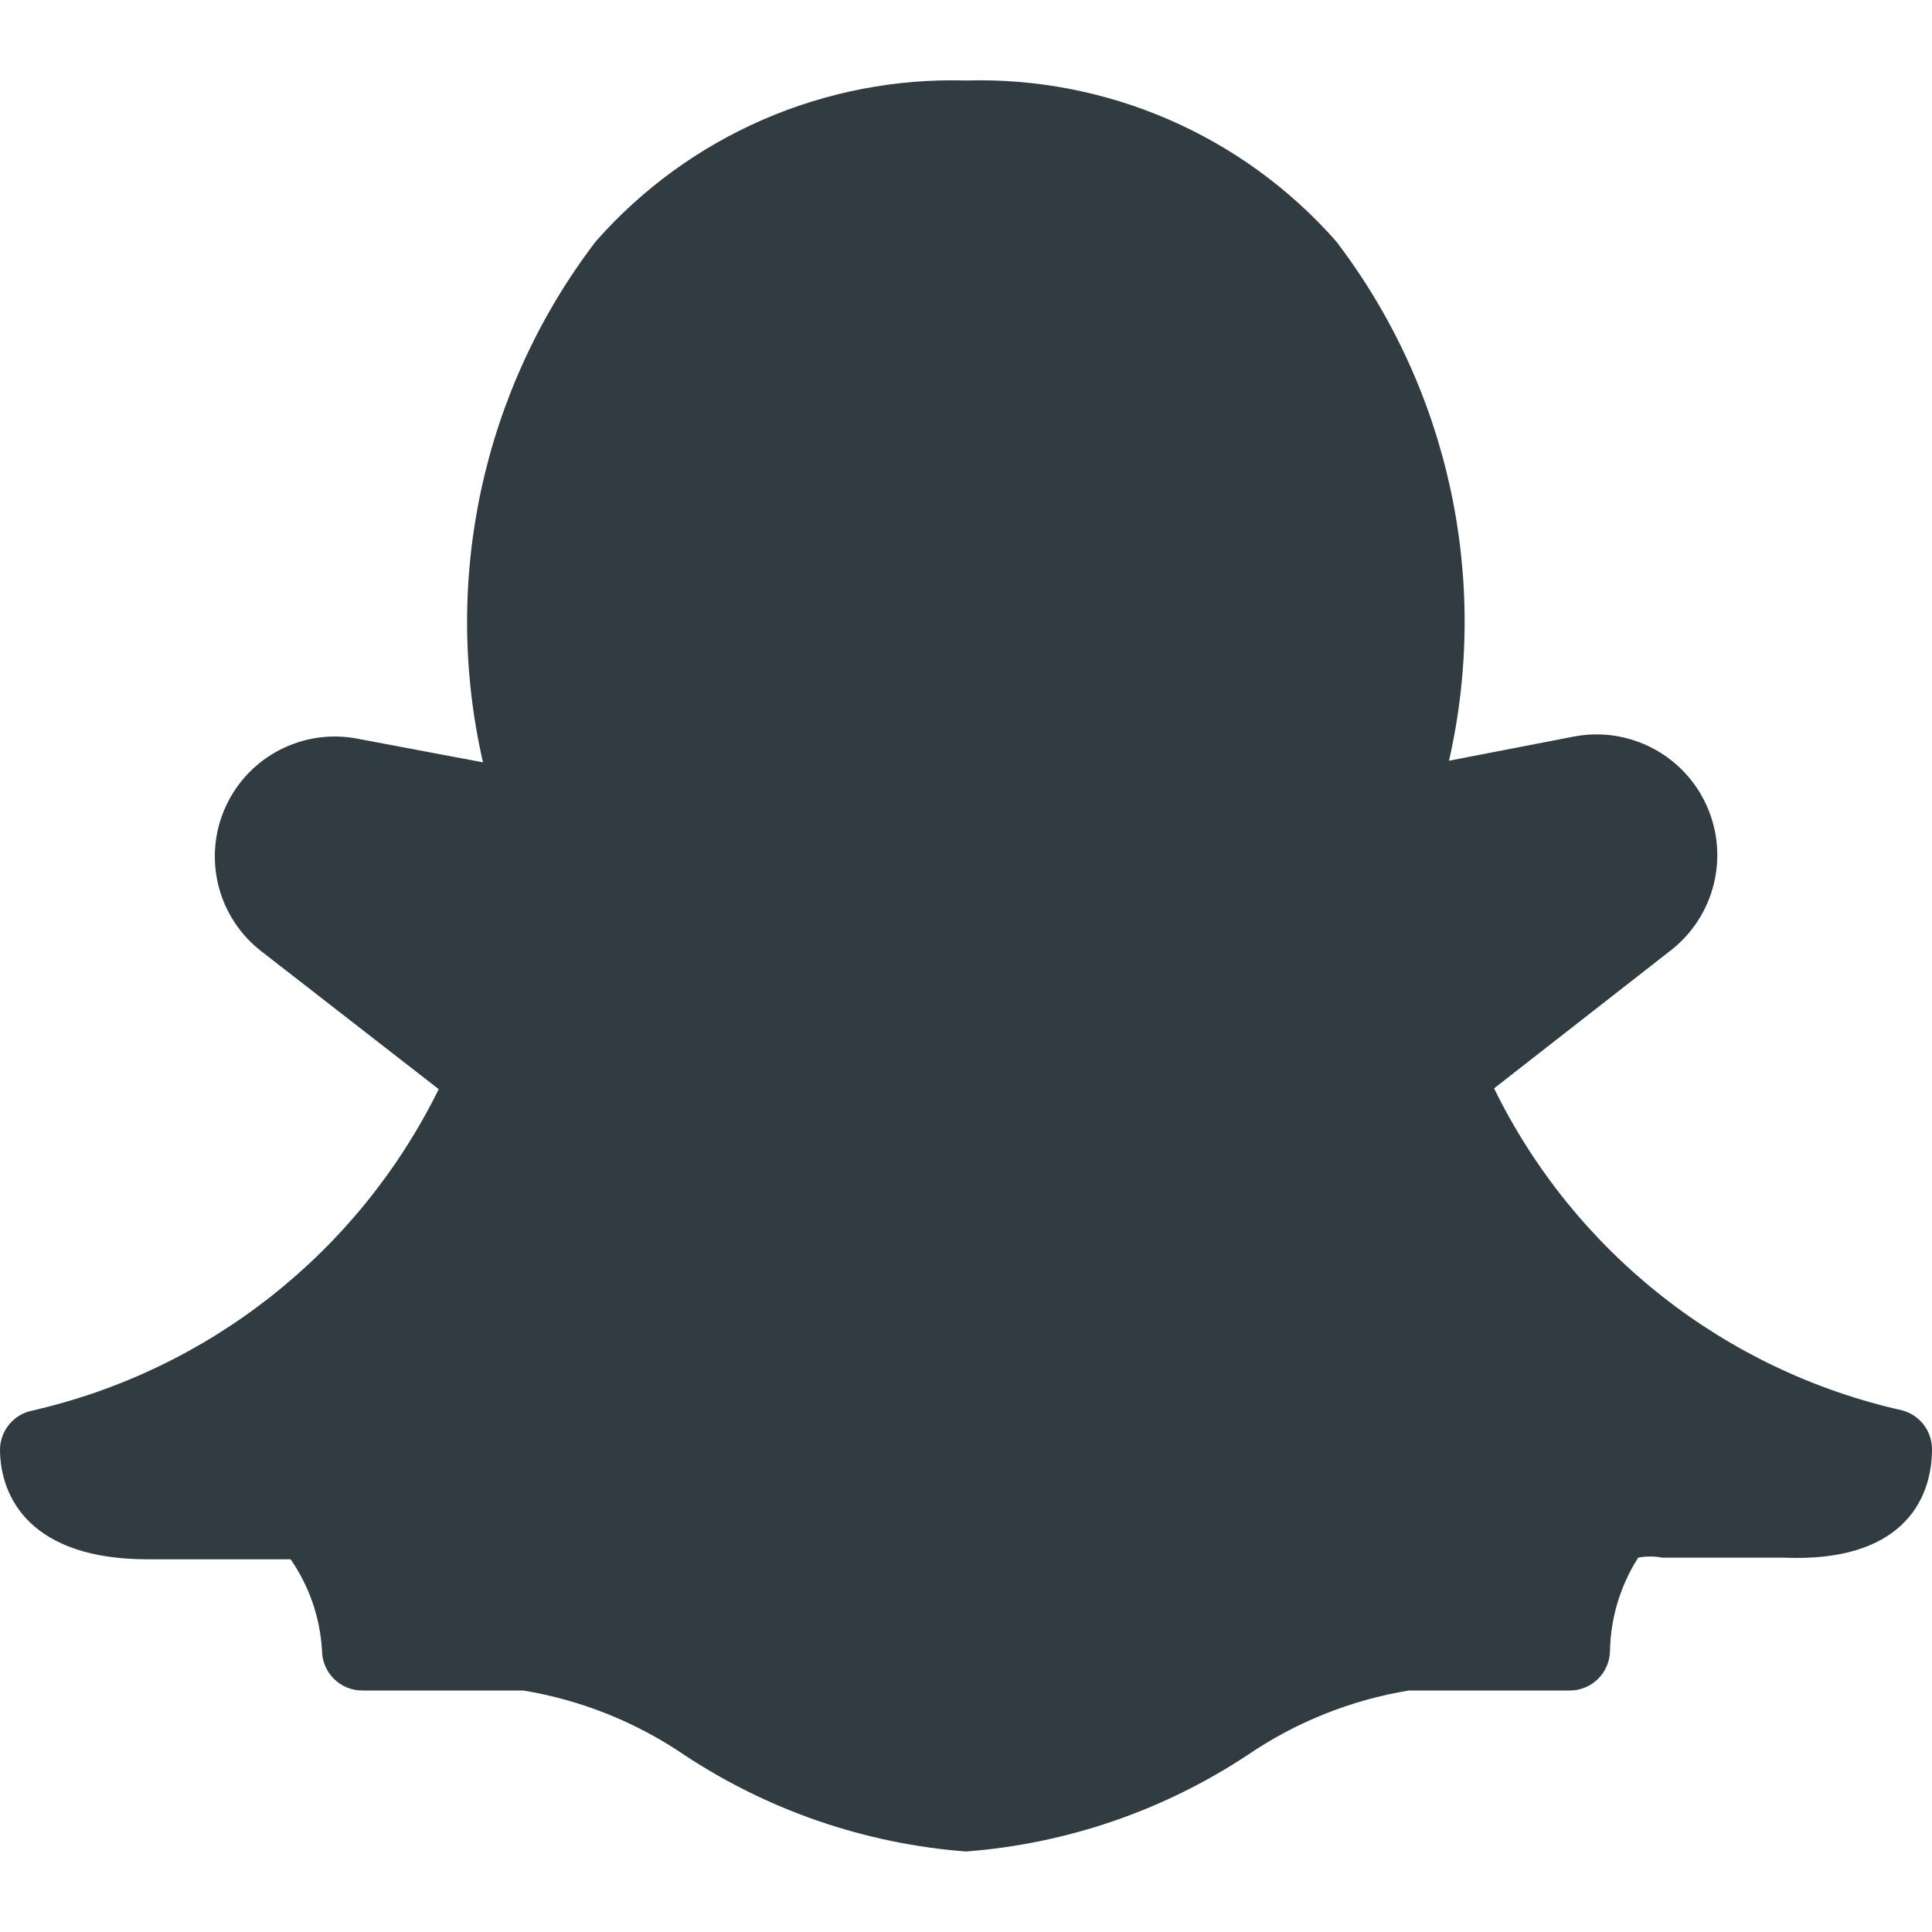
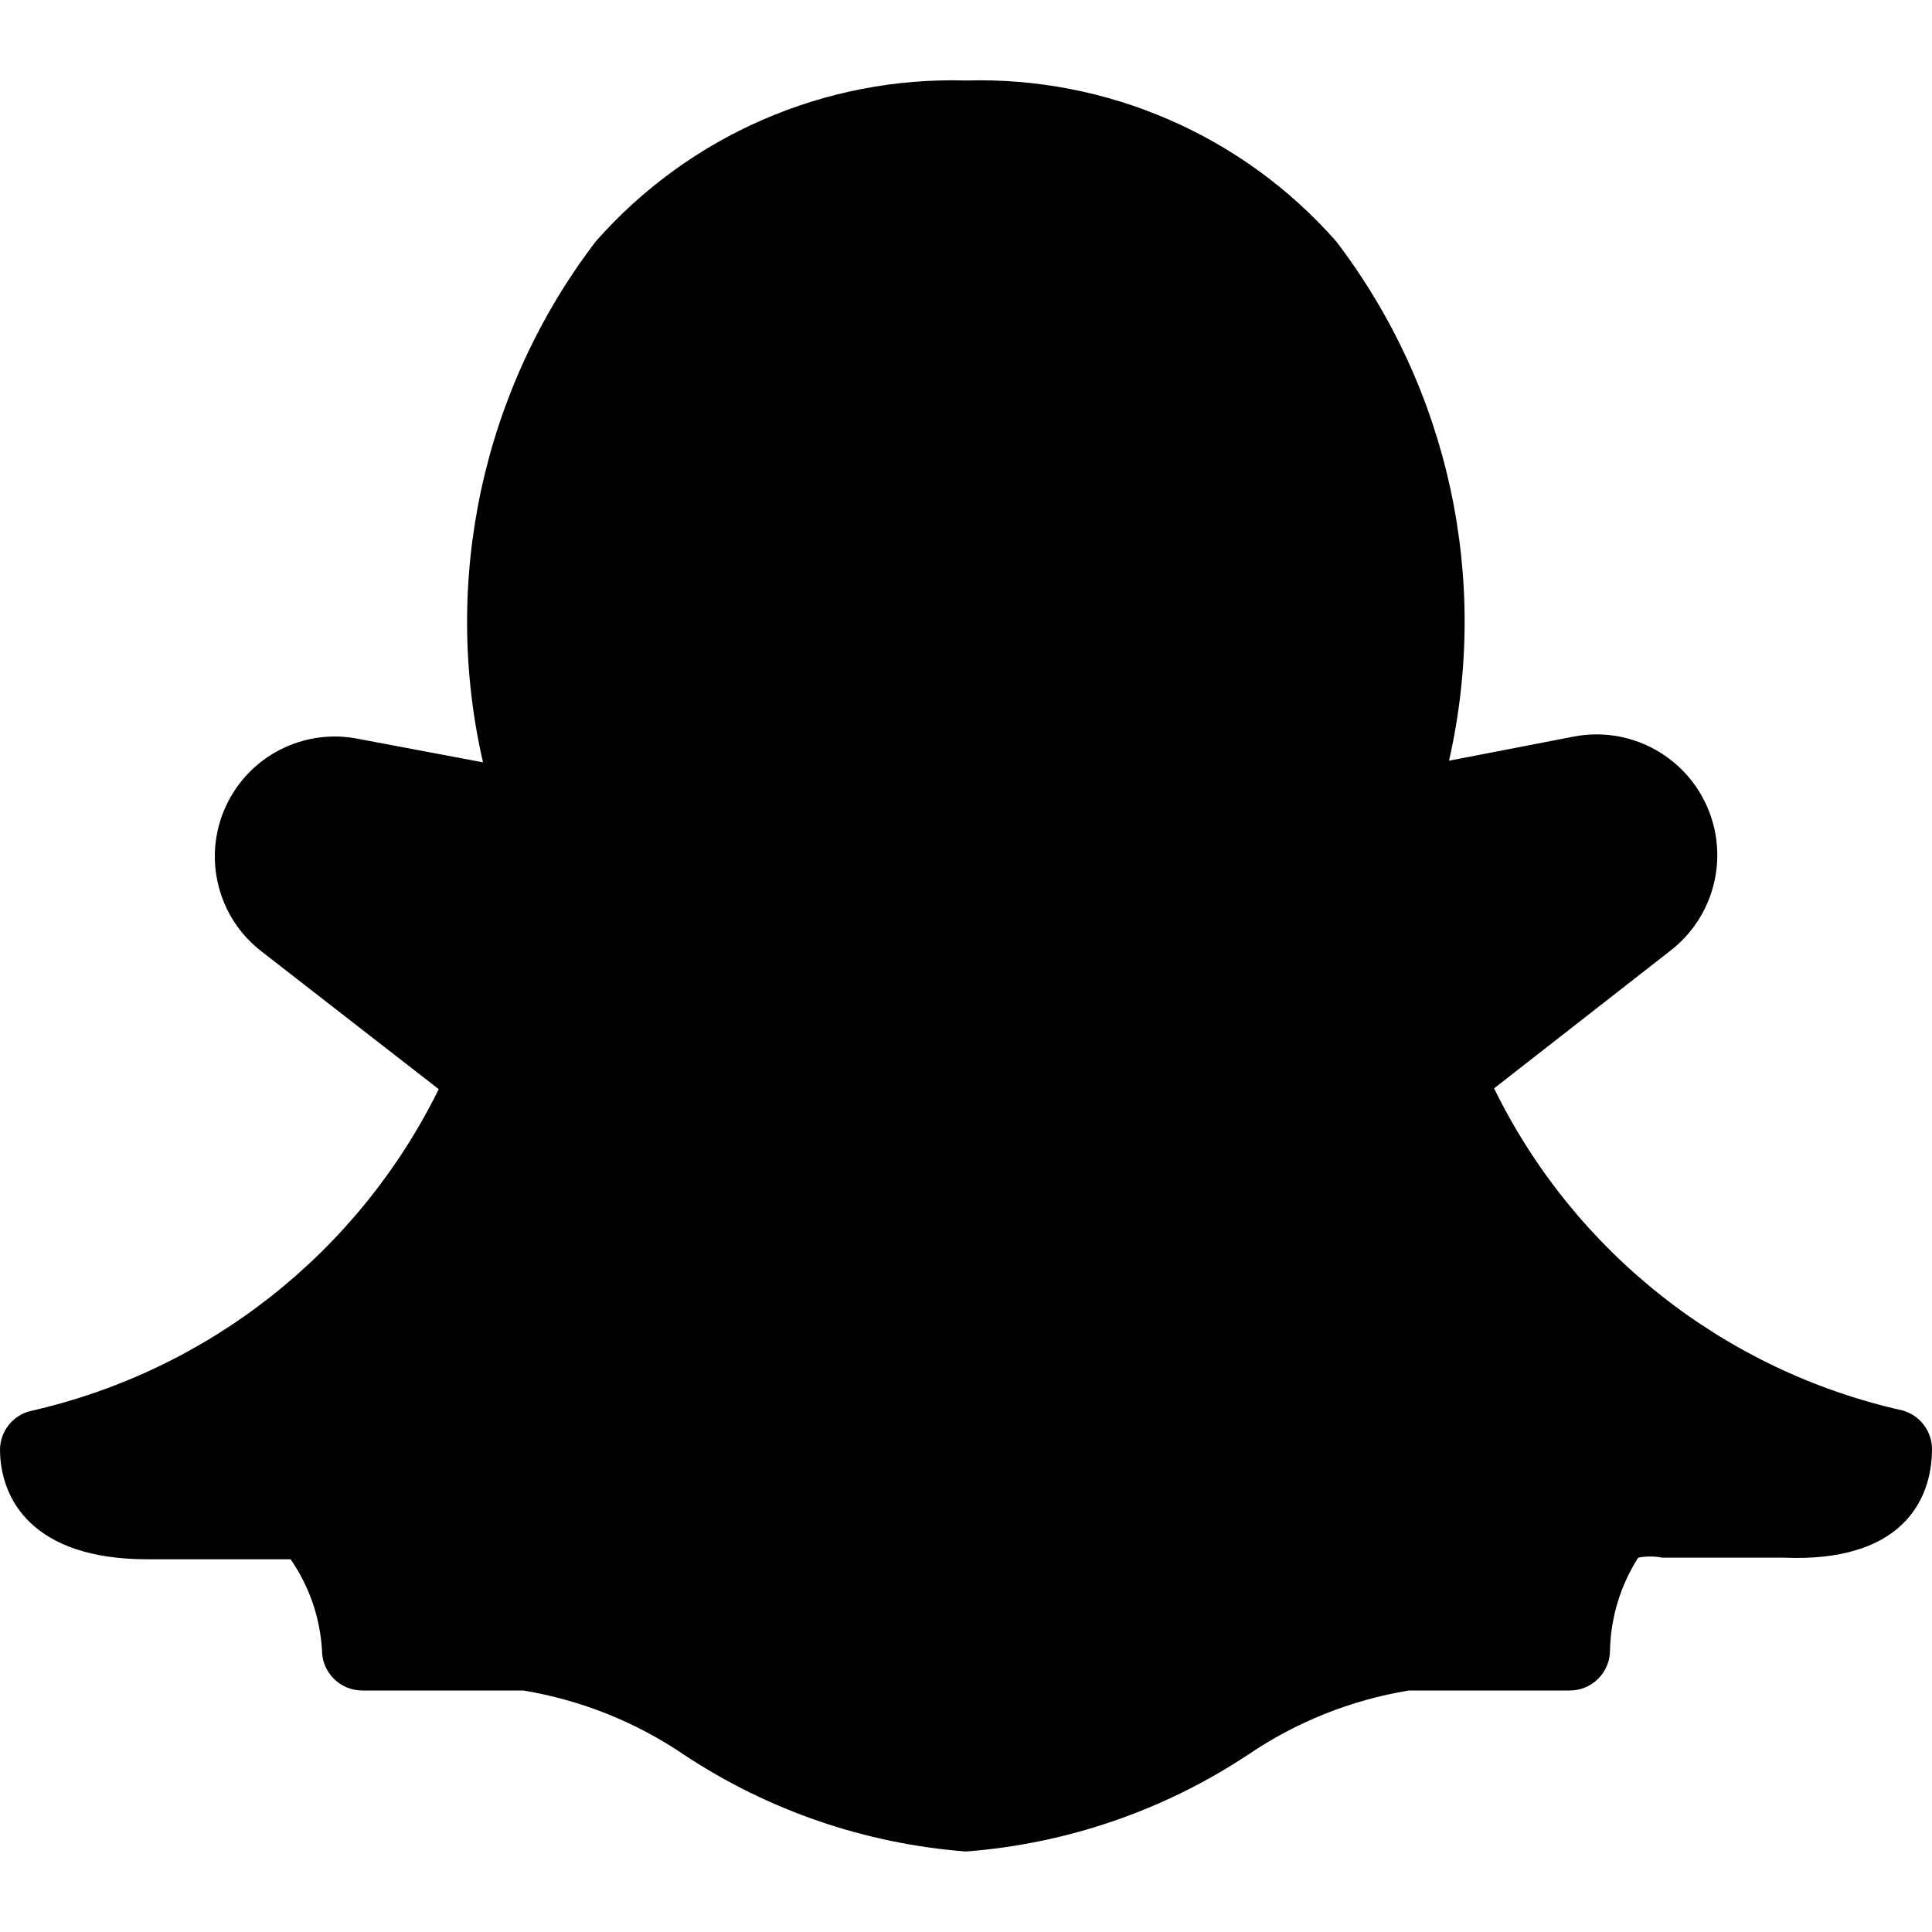
<svg xmlns="http://www.w3.org/2000/svg" viewBox="0 0 24 24">
  <g id="Snapchat">
-     <path d="M23.63,17.52a7.46,7.46,0,0,1-5.07-4l2.19-1.71a1.5,1.5,0,0,0-1.2-2.66L18,9.45A7.79,7.79,0,0,0,16.6,3,5.9,5.9,0,0,0,12,1,5.9,5.9,0,0,0,7.4,3,7.79,7.79,0,0,0,6,9.47L4.46,9.18a1.49,1.49,0,0,0-1.21,2.64l2.2,1.71a7.49,7.49,0,0,1-5.08,4A.5.5,0,0,0,0,18c0,.62.4,1.37,1.83,1.37.28,0,.58,0,.86,0s.46,0,.65,0,.27,0,.27,0A2.21,2.21,0,0,1,4,20.5a.5.5,0,0,0,.5.5h2a5,5,0,0,1,2,.8A7.36,7.36,0,0,0,12,23a7.36,7.36,0,0,0,3.5-1.2,5,5,0,0,1,2-.8h2a.5.5,0,0,0,.5-.5,2.23,2.23,0,0,1,.35-1.15.78.78,0,0,1,.3,0c.2,0,.42,0,.65,0s.58,0,.86,0C23.6,19.41,24,18.66,24,18A.5.5,0,0,0,23.63,17.52Z" style="fill:#303c42" />
+     <path d="M23.63,17.52a7.46,7.46,0,0,1-5.07-4l2.19-1.71a1.5,1.5,0,0,0-1.2-2.66L18,9.45A7.79,7.79,0,0,0,16.6,3,5.9,5.9,0,0,0,12,1,5.9,5.9,0,0,0,7.4,3,7.79,7.79,0,0,0,6,9.47L4.46,9.18a1.49,1.49,0,0,0-1.21,2.64l2.2,1.71a7.49,7.49,0,0,1-5.08,4A.5.5,0,0,0,0,18c0,.62.4,1.37,1.83,1.37.28,0,.58,0,.86,0s.46,0,.65,0,.27,0,.27,0A2.21,2.21,0,0,1,4,20.5a.5.5,0,0,0,.5.5h2a5,5,0,0,1,2,.8A7.36,7.36,0,0,0,12,23a7.36,7.36,0,0,0,3.5-1.2,5,5,0,0,1,2-.8h2a.5.5,0,0,0,.5-.5,2.23,2.23,0,0,1,.35-1.15.78.78,0,0,1,.3,0c.2,0,.42,0,.65,0s.58,0,.86,0C23.6,19.41,24,18.66,24,18A.5.5,0,0,0,23.63,17.52Z" style="fill:#000" />
  </g>
</svg>
